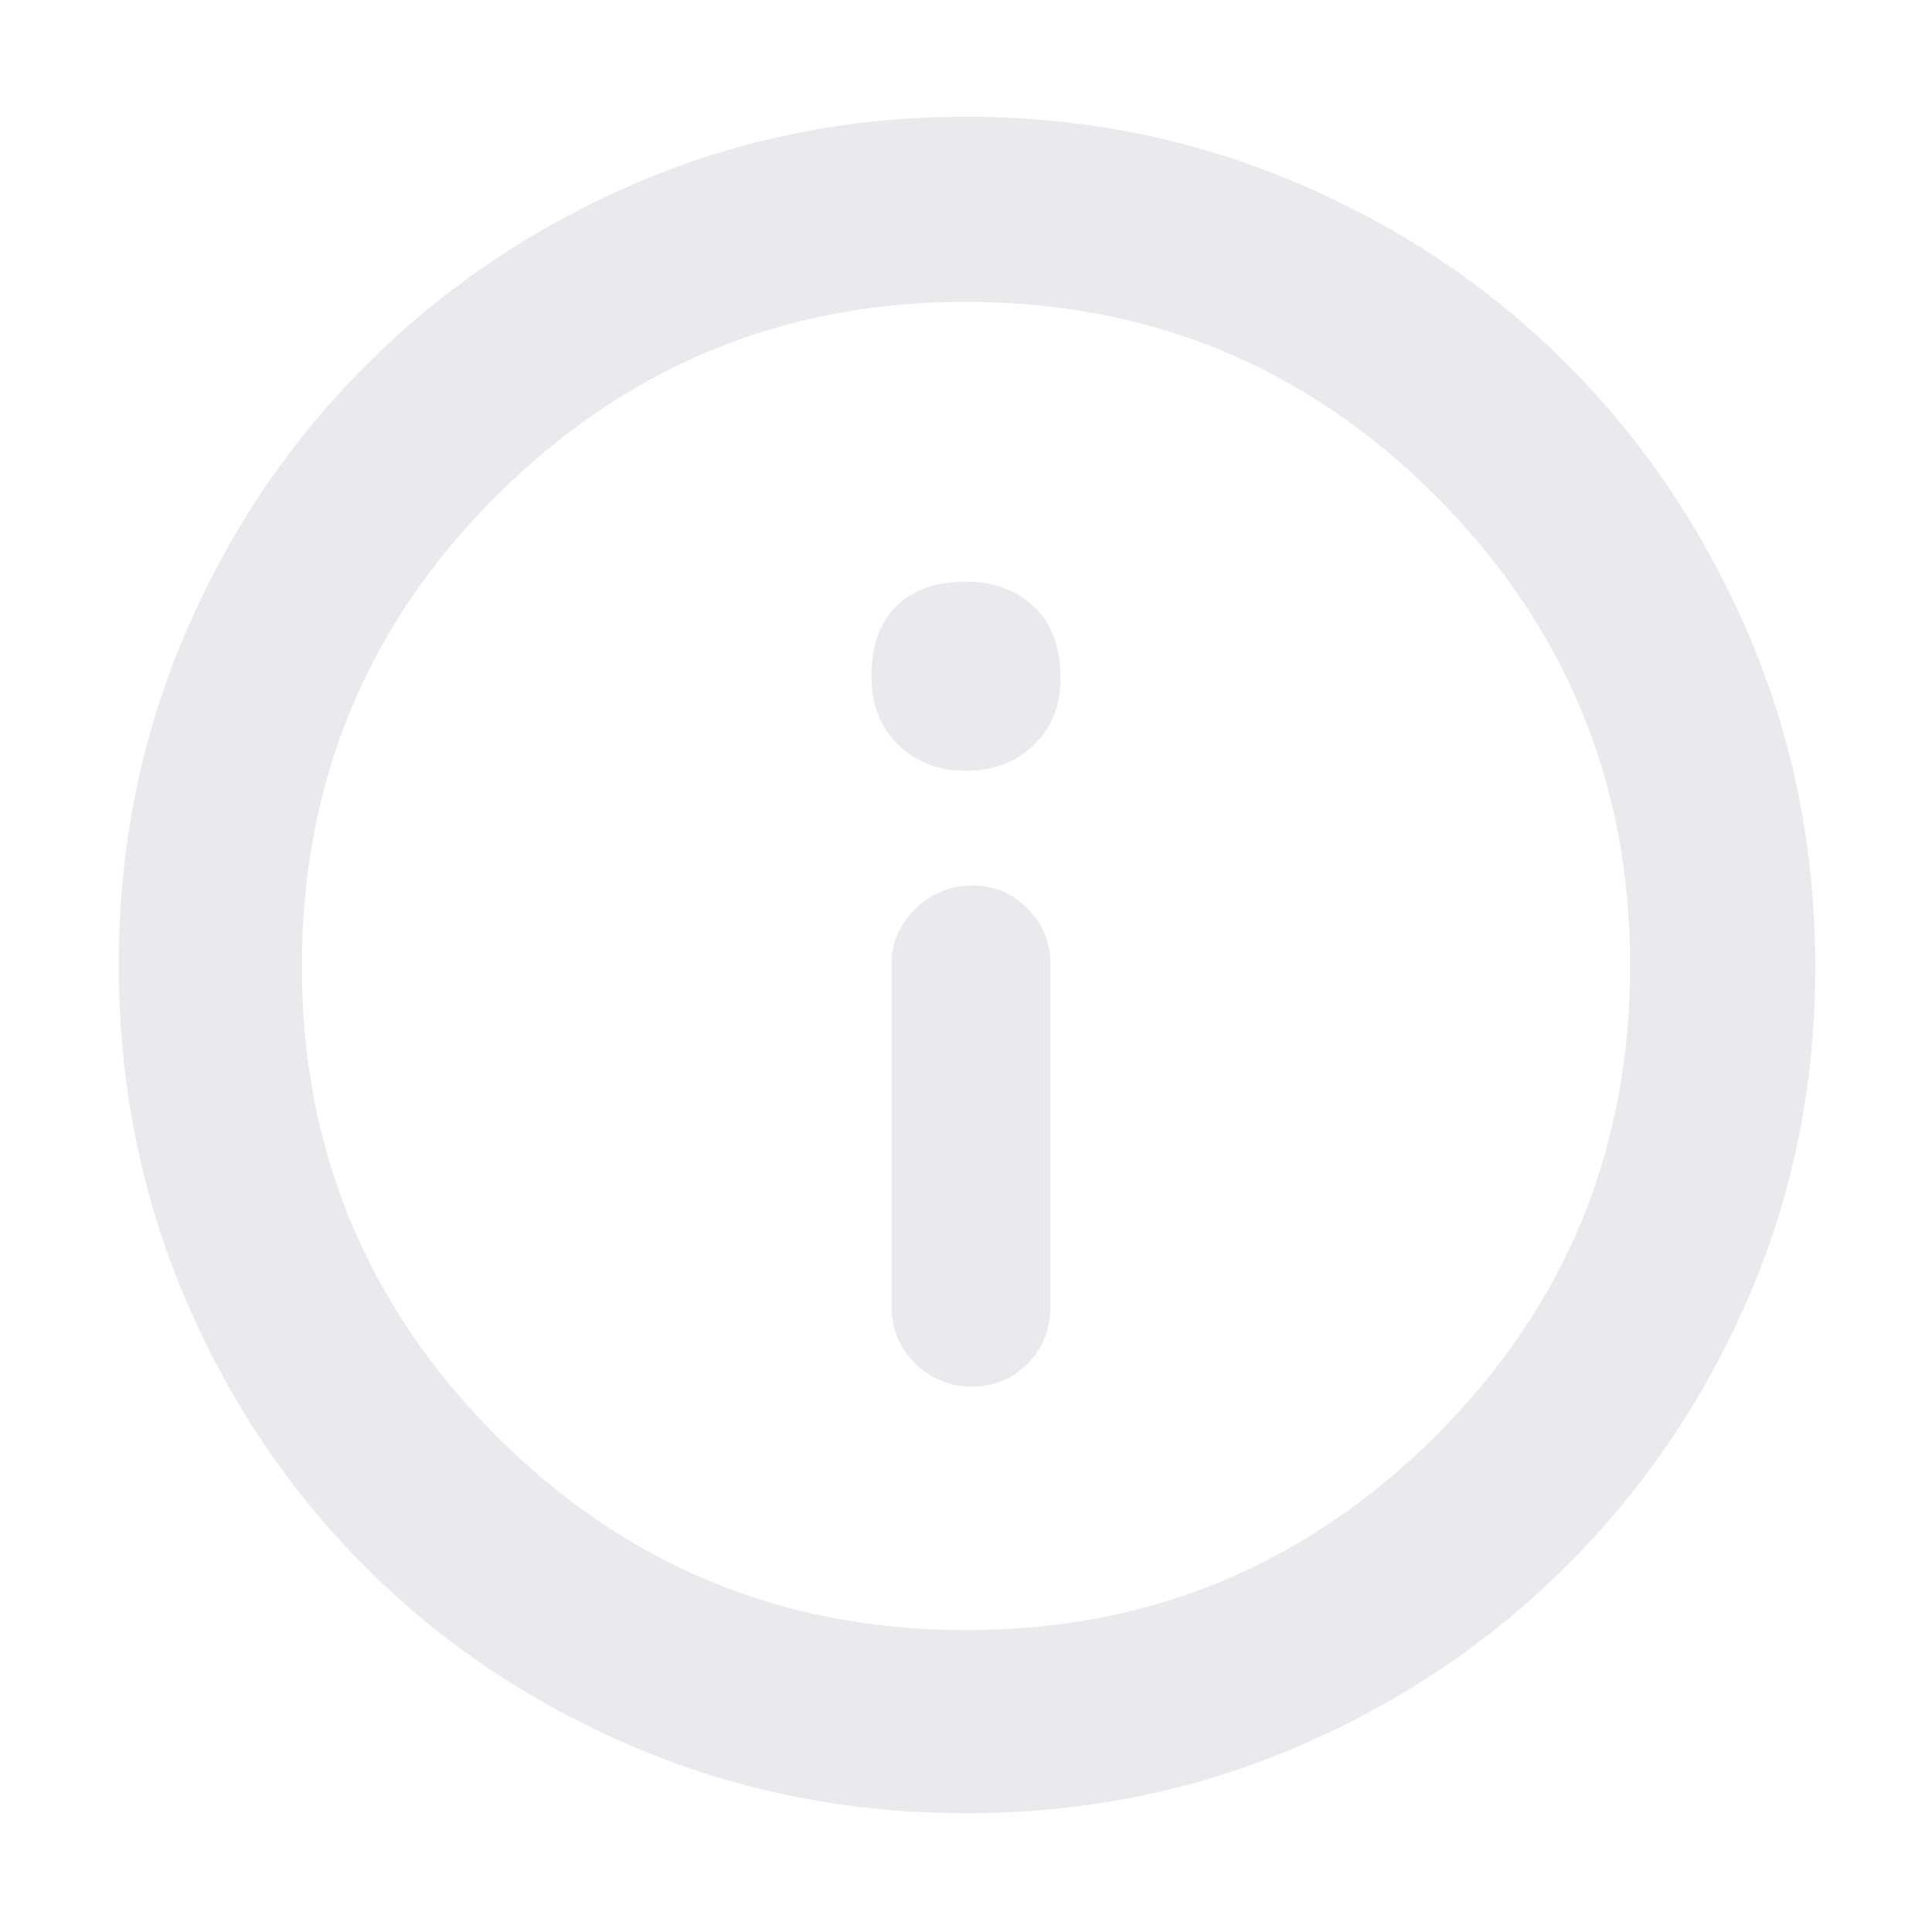
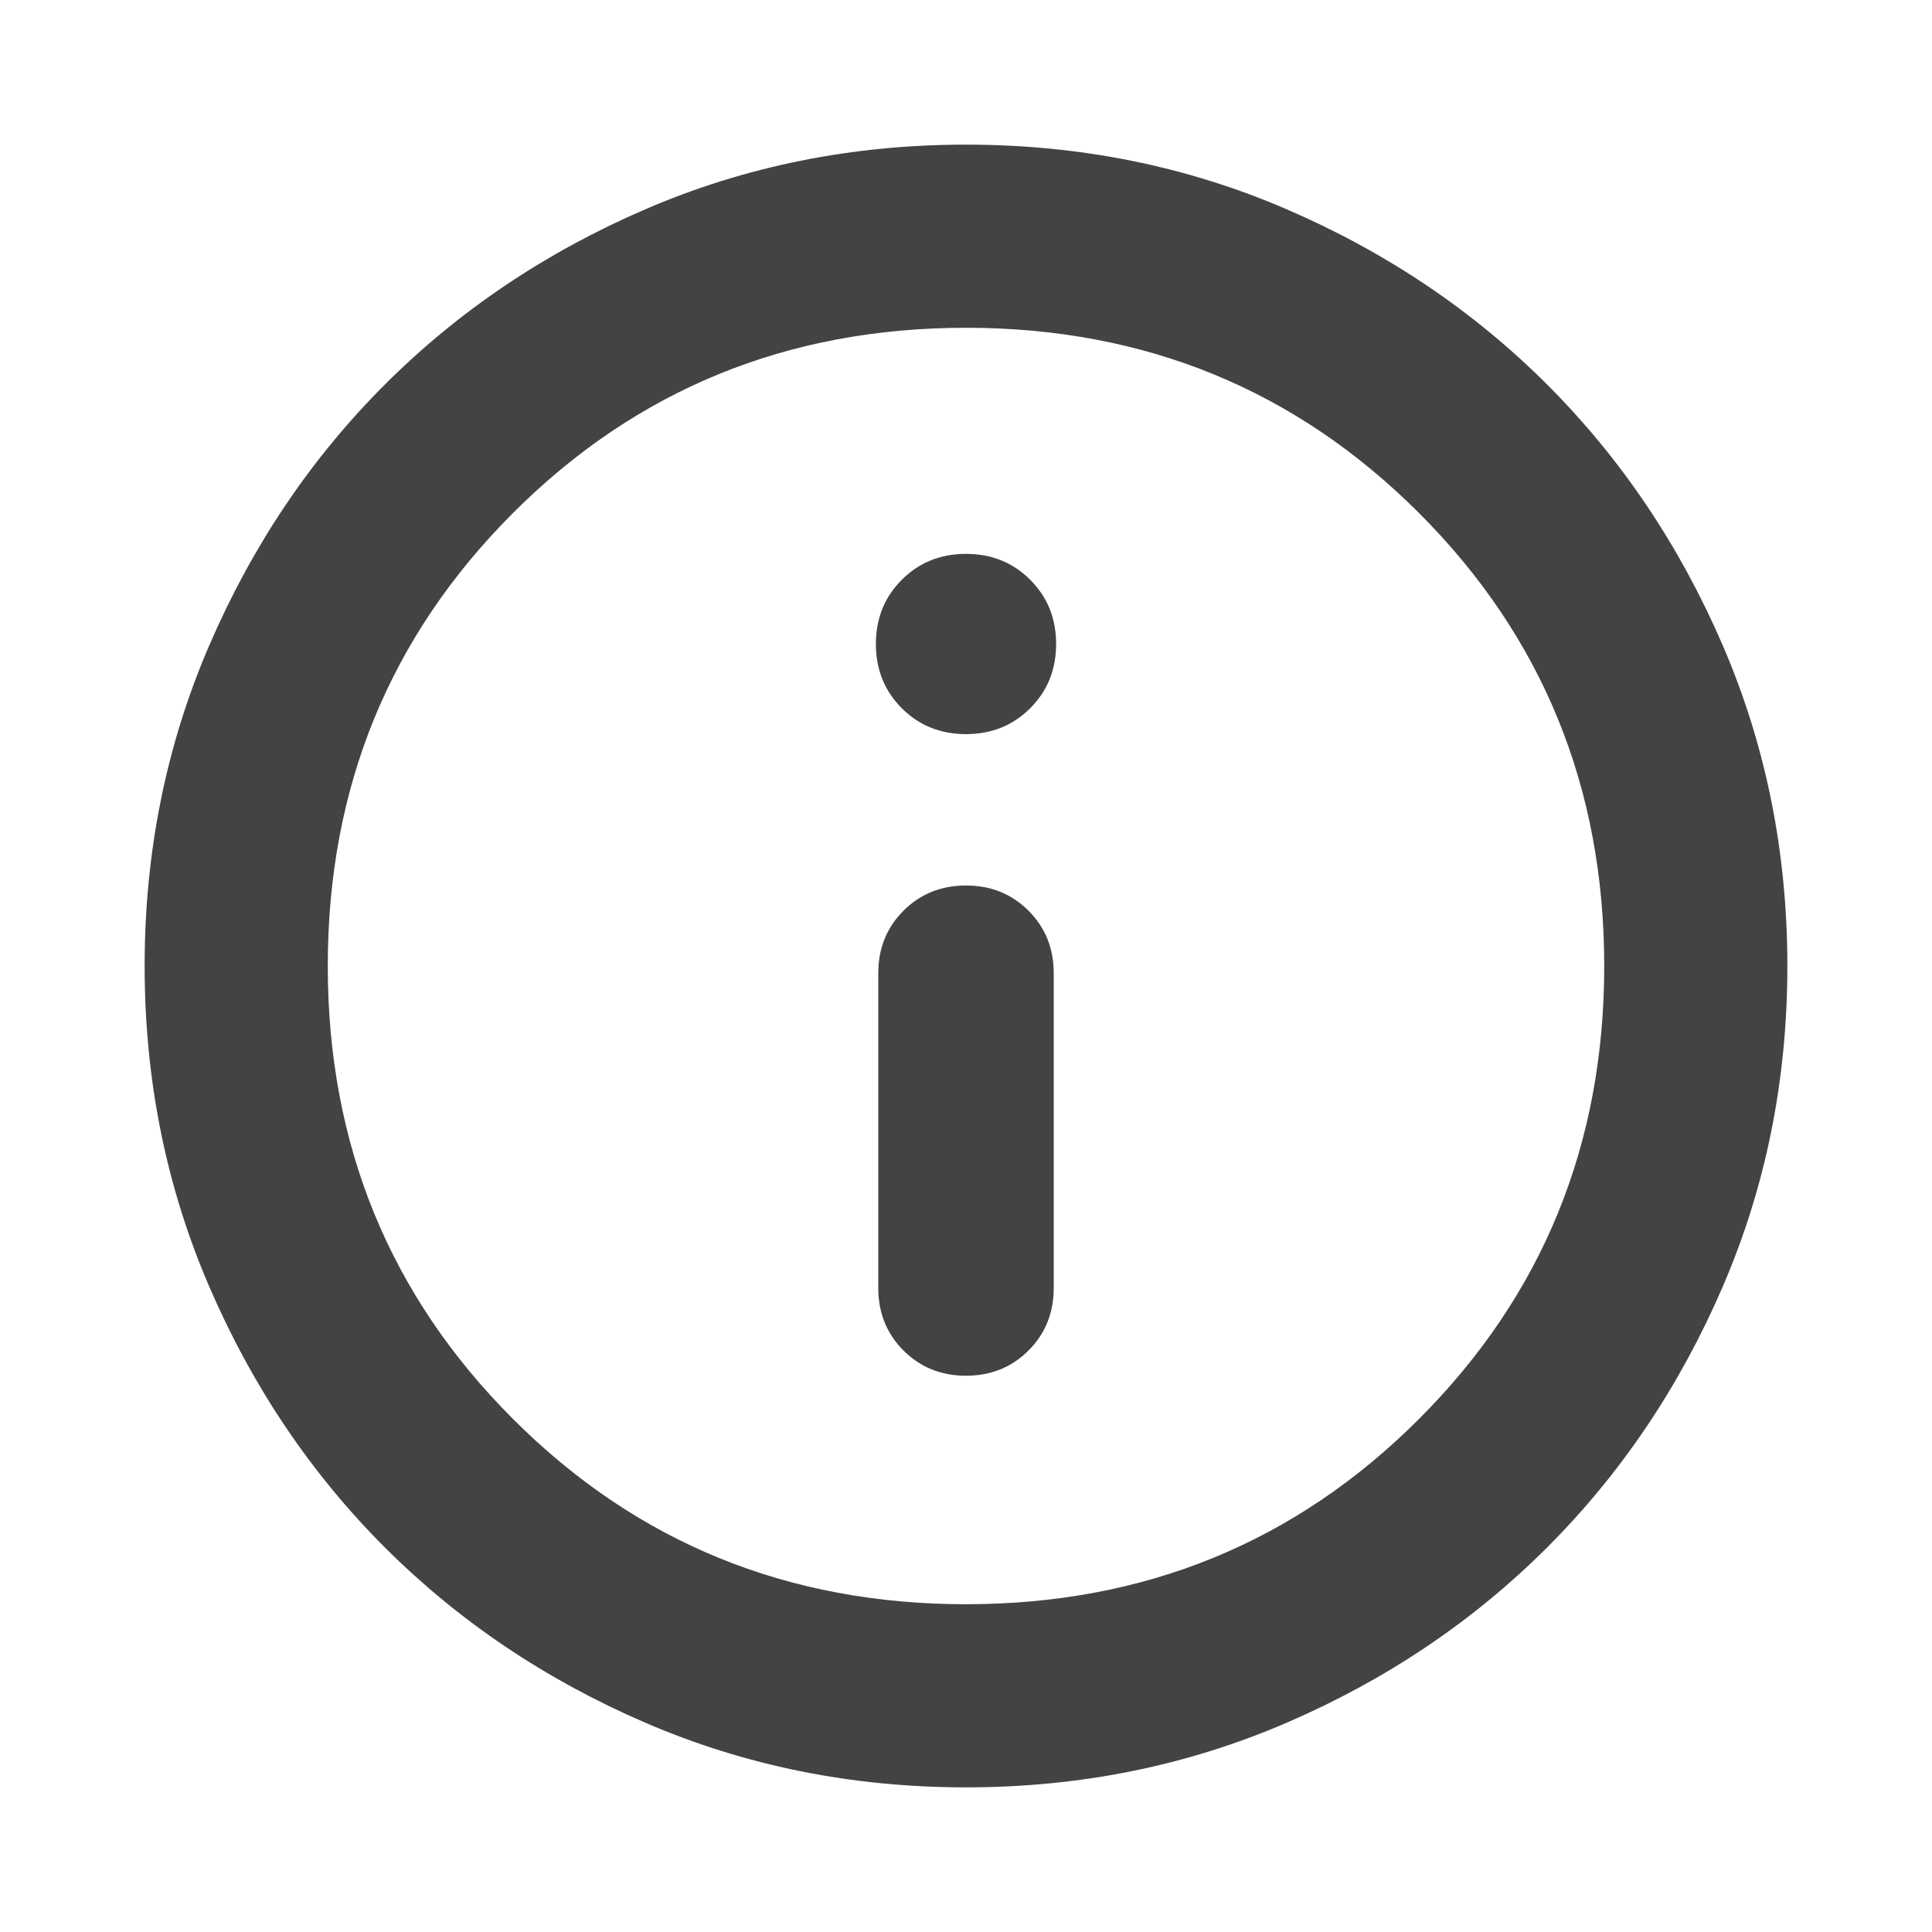
- <svg xmlns="http://www.w3.org/2000/svg" height="24px" viewBox="0 -960 960 960" width="24px" fill="#e8eaed">
-   <path d="M482.93-271q16.45 0 27.76-11.49Q522-293.98 522-311v-170q0-16.05-11.36-27.52Q499.29-520 483.14-520T455-508.52q-12 11.47-12 27.52v170q0 17.02 11.74 28.51Q466.48-271 482.93-271Zm-2.95-306q20.52 0 33.77-12.9Q527-602.8 527-622.82q0-23.13-13.18-35.65Q500.64-671 480.19-671q-22.69 0-34.94 12.35Q433-646.3 433-624.18q0 21.28 13.23 34.23Q459.46-577 479.98-577Zm-.03 518q-87.06 0-164.15-32.6-77.09-32.61-134.34-89.86T91.6-315.87Q59-393.03 59-480.36q0-87.23 32.66-163.94 32.67-76.7 90.21-134.25 57.54-57.55 134.25-90.5Q392.83-902 479.84-902q87.37 0 164.54 32.86 77.17 32.86 134.4 90.25 57.23 57.4 90.22 134.52 33 77.11 33 164.65 0 87.46-32.95 163.88-32.95 76.41-90.5 133.78Q721-124.69 644.13-91.85 567.26-59 479.95-59Zm.32-91q136.24 0 232.99-96.39Q810-342.77 810-480.27q0-136.24-96.33-232.99Q617.35-810 479.73-810q-136.24 0-232.99 96.33Q150-617.35 150-479.73q0 136.24 96.39 232.99Q342.77-150 480.27-150ZM480-480Z" />
+ <svg xmlns="http://www.w3.org/2000/svg" height="24px" viewBox="0 -960 960 960" width="24px" fill="#434343">
+   <path d="M480-276.41q18.52 0 31.06-12.53 12.53-12.54 12.53-31.06v-156.41q0-18.53-12.53-31.06Q498.52-520 480-520t-31.06 12.53q-12.53 12.53-12.53 31.06V-320q0 18.52 12.53 31.06 12.54 12.53 31.06 12.53Zm0-318.81q19.03 0 31.91-12.87 12.87-12.88 12.87-31.91t-12.87-31.91q-12.88-12.87-31.91-12.87t-31.91 12.87q-12.87 12.88-12.87 31.91t12.87 31.91q12.88 12.87 31.91 12.87Zm0 523.35q-84.91 0-159.34-32.12-74.44-32.12-129.5-87.17-55.05-55.06-87.17-129.5Q71.87-395.09 71.87-480t32.12-159.34q32.12-74.44 87.17-129.5 55.06-55.05 129.5-87.17 74.43-32.12 159.34-32.12t159.34 32.12q74.44 32.12 129.5 87.17 55.05 55.06 87.17 129.5 32.12 74.43 32.12 159.34t-32.12 159.34q-32.12 74.44-87.17 129.5-55.06 55.05-129.5 87.17Q564.91-71.87 480-71.87Zm0-91q133.04 0 225.09-92.04 92.04-92.05 92.04-225.09 0-133.04-92.04-225.09-92.05-92.04-225.09-92.04-133.04 0-225.09 92.04-92.04 92.05-92.04 225.09 0 133.04 92.04 225.09 92.05 92.04 225.09 92.04ZM480-480Z" />
</svg>
